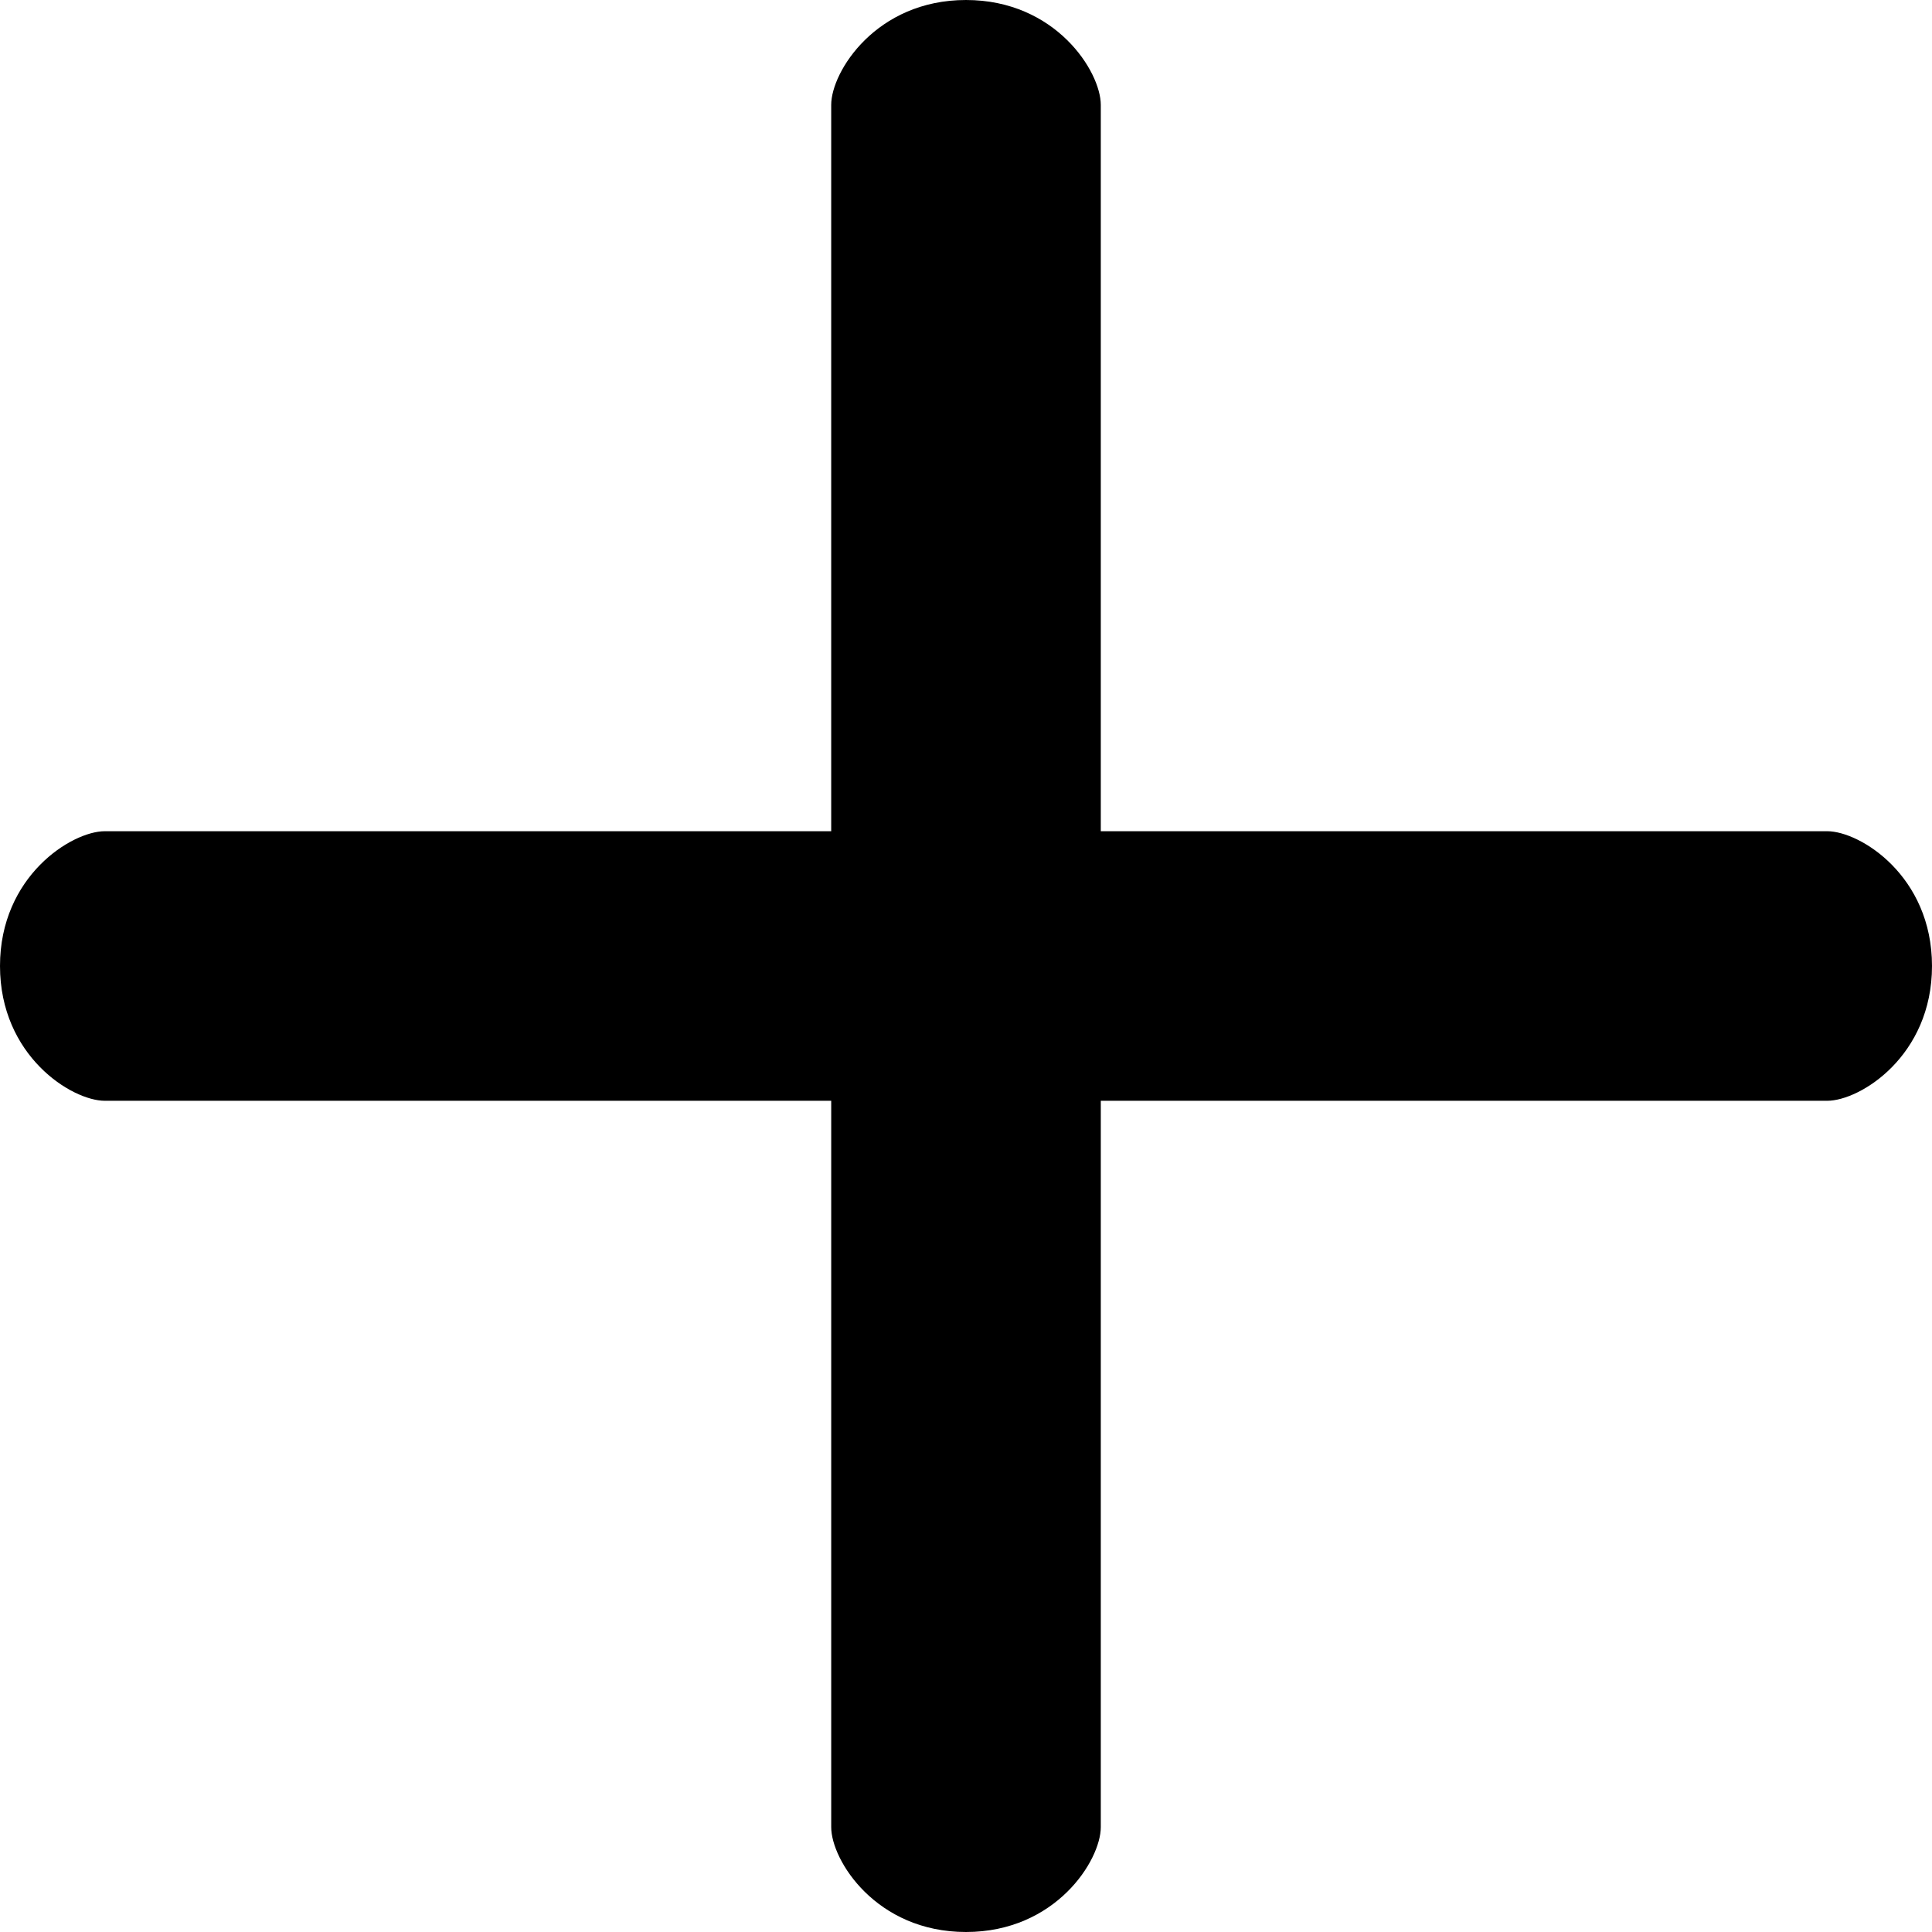
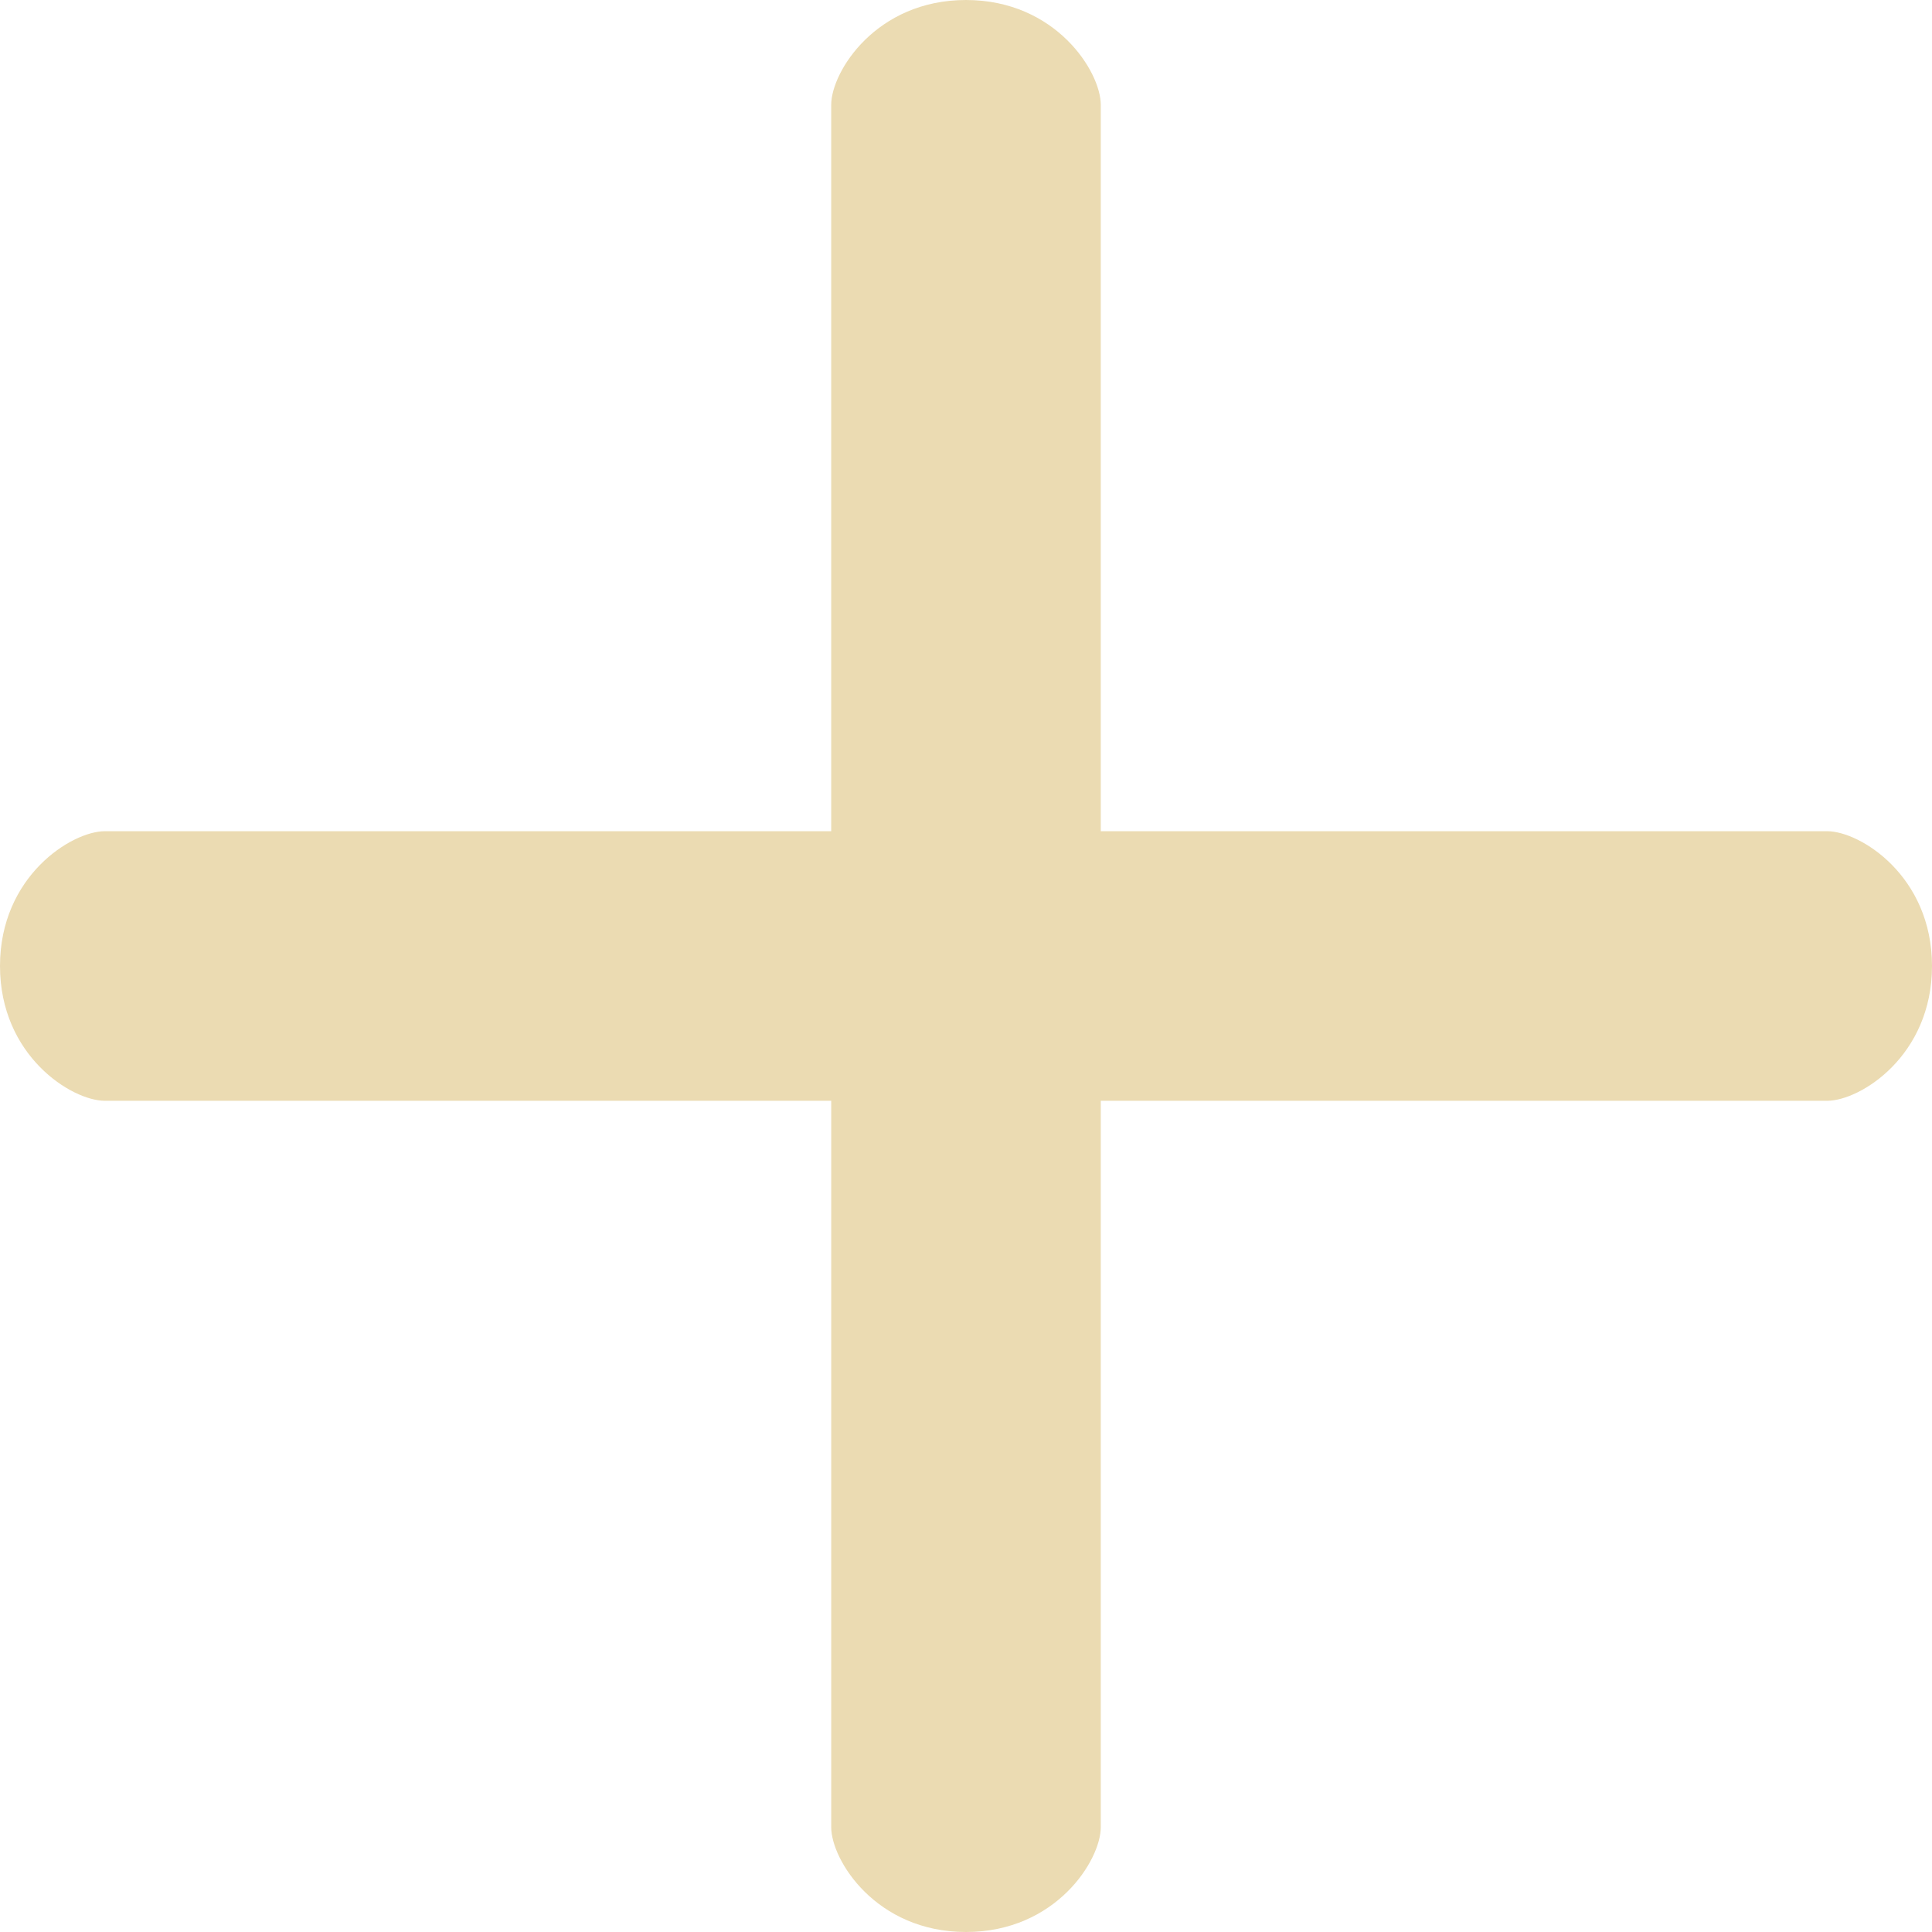
<svg xmlns="http://www.w3.org/2000/svg" version="1.1" id="Capa_1" x="0px" y="0px" viewBox="0 0 491.86 491.86" style="enable-background:new 0 0 491.86 491.86;" xml:space="preserve">
  <g>
    <g>
-       <path d="M465.167,211.614H280.245V26.691c0-8.424-11.439-26.69-34.316-26.69s-34.316,18.267-34.316,26.69v184.924H26.69    C18.267,211.614,0,223.053,0,245.929s18.267,34.316,26.69,34.316h184.924v184.924c0,8.422,11.438,26.69,34.316,26.69    s34.316-18.268,34.316-26.69V280.245H465.17c8.422,0,26.69-11.438,26.69-34.316S473.59,211.614,465.167,211.614z" />
+       <path style="fill: #ebdbb2;" d="M465.167,211.614H280.245V26.691c0-8.424-11.439-26.69-34.316-26.69s-34.316,18.267-34.316,26.69v184.924H26.69    C18.267,211.614,0,223.053,0,245.929s18.267,34.316,26.69,34.316h184.924v184.924c0,8.422,11.438,26.69,34.316,26.69    s34.316-18.268,34.316-26.69V280.245H465.17c8.422,0,26.69-11.438,26.69-34.316S473.59,211.614,465.167,211.614z" />
    </g>
    <g>
	</g>
    <g>
	</g>
    <g>
	</g>
    <g>
	</g>
    <g>
	</g>
    <g>
	</g>
    <g>
	</g>
    <g>
	</g>
    <g>
	</g>
    <g>
	</g>
    <g>
	</g>
    <g>
	</g>
    <g>
	</g>
    <g>
	</g>
    <g>
	</g>
  </g>
  <g>
</g>
  <g>
</g>
  <g>
</g>
  <g>
</g>
  <g>
</g>
  <g>
</g>
  <g>
</g>
  <g>
</g>
  <g>
</g>
  <g>
</g>
  <g>
</g>
  <g>
</g>
  <g>
</g>
  <g>
</g>
  <g>
</g>
</svg>
